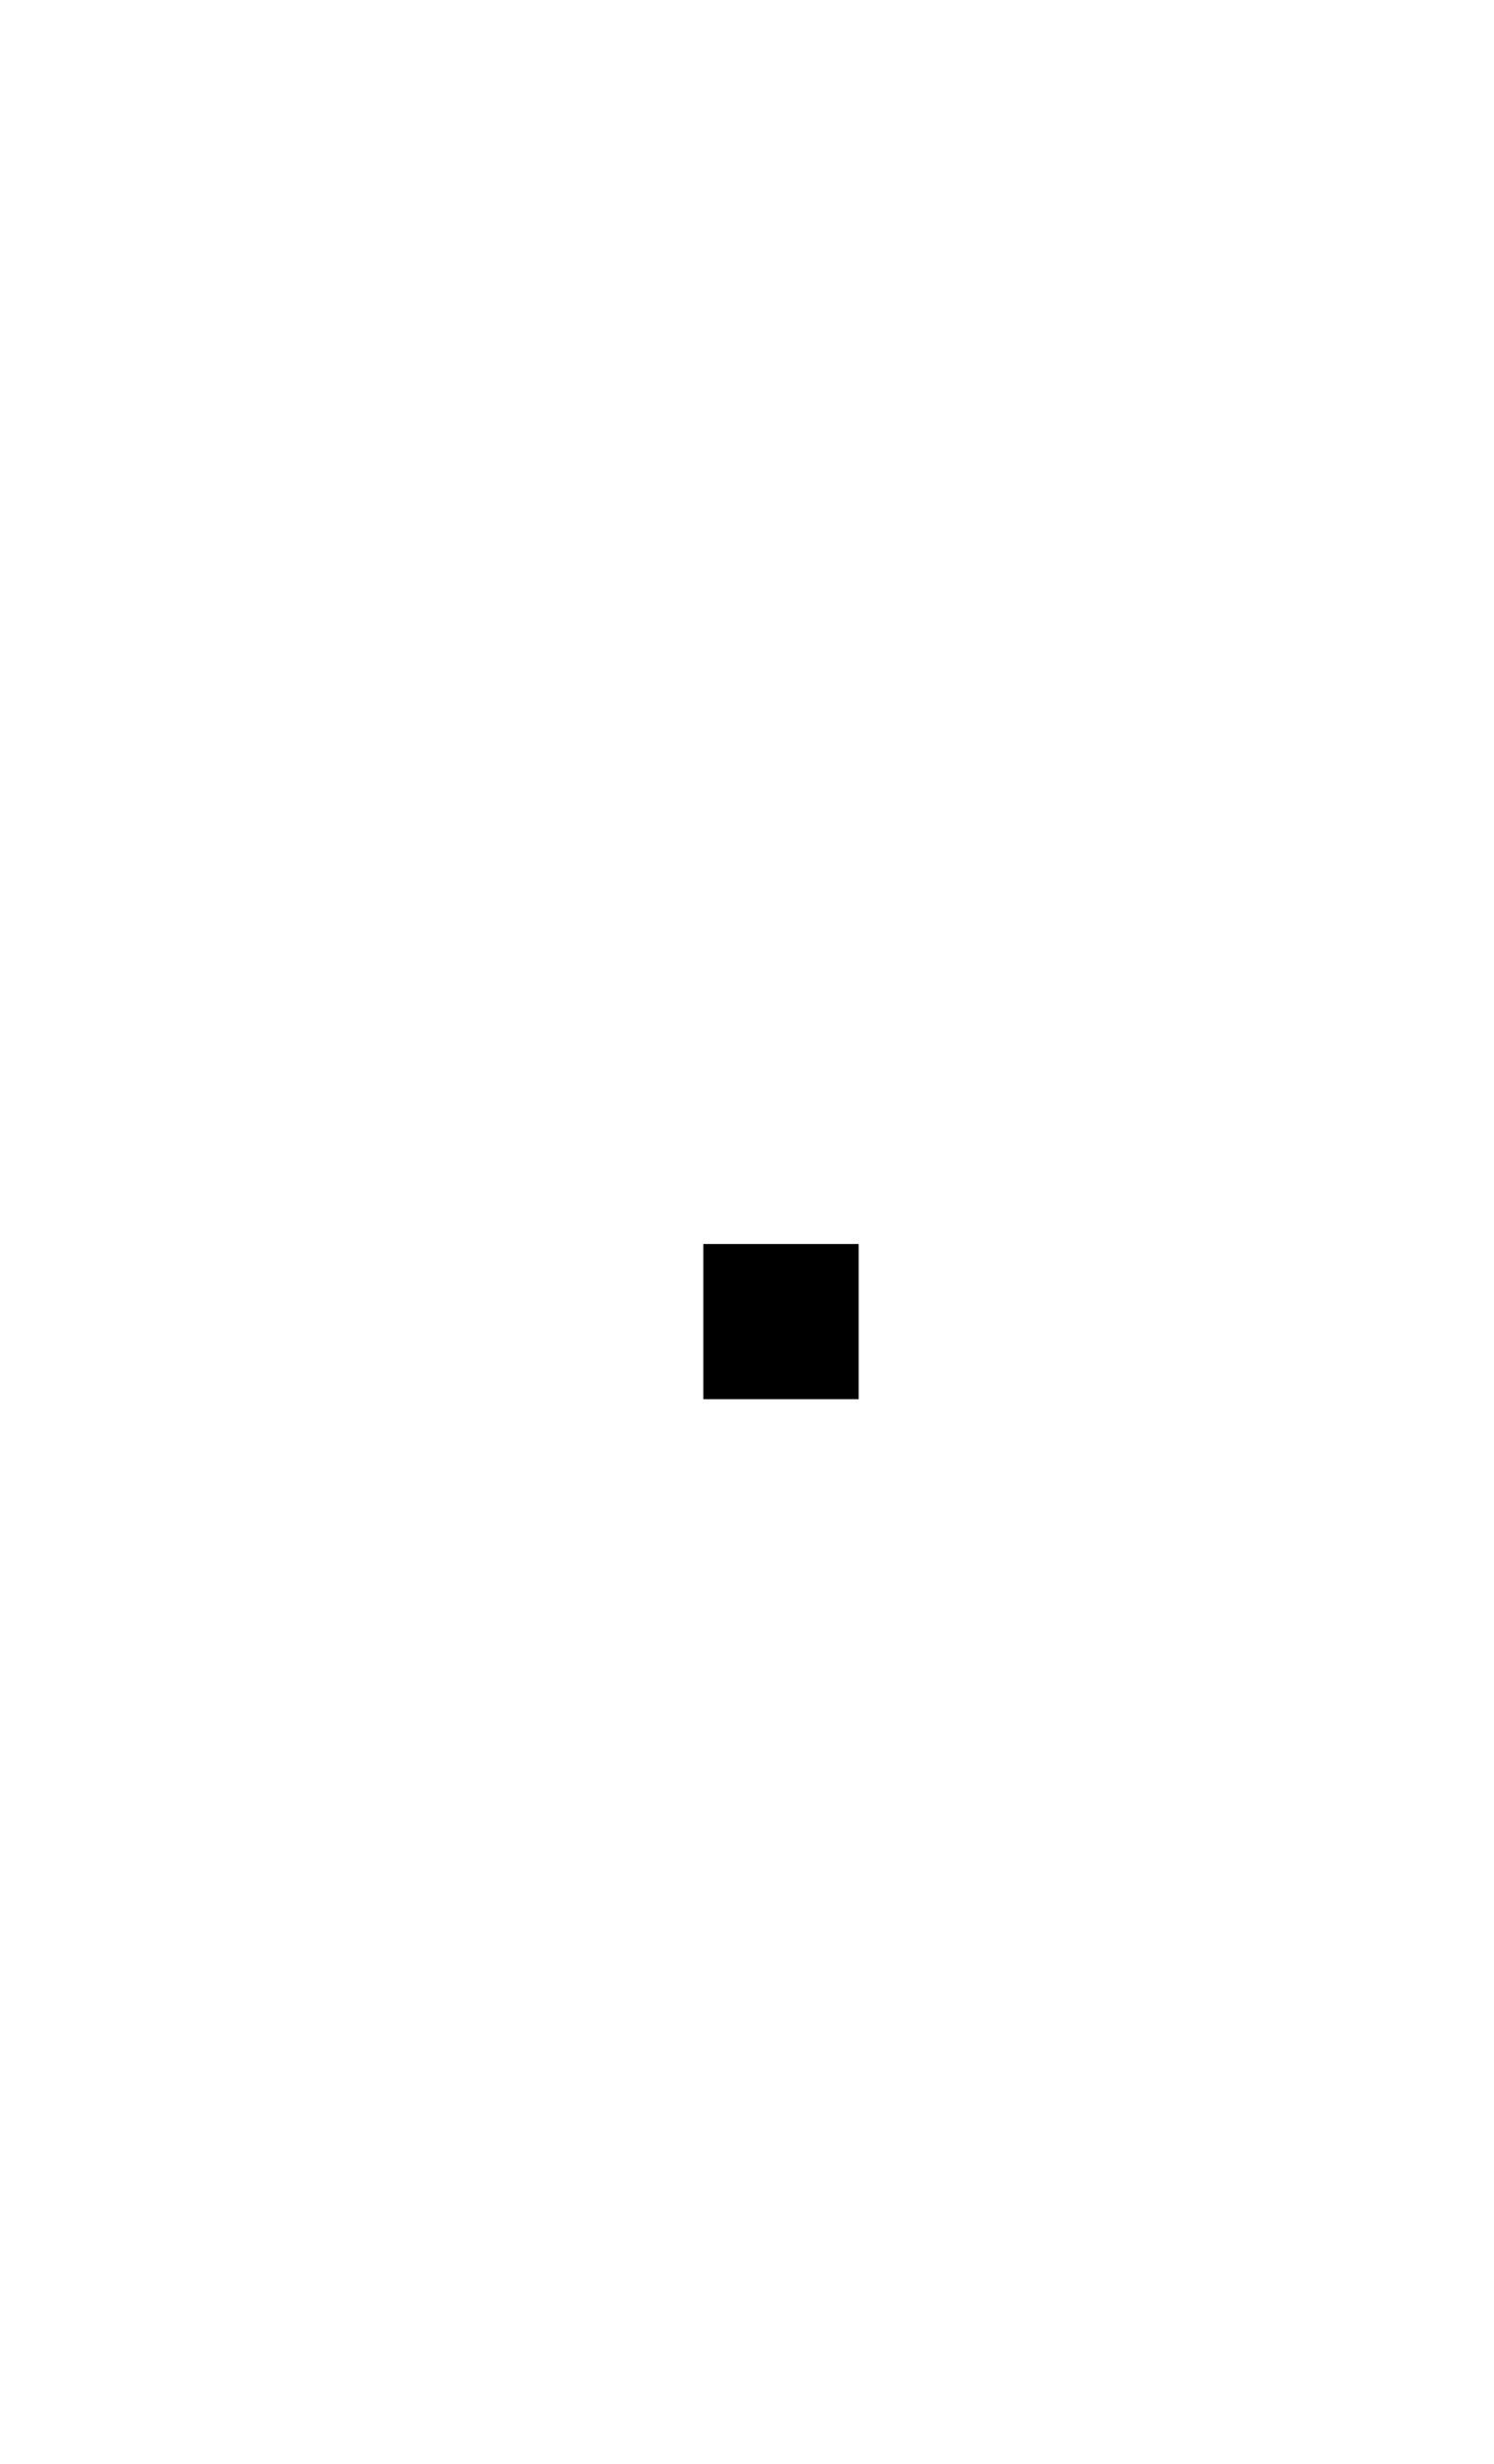
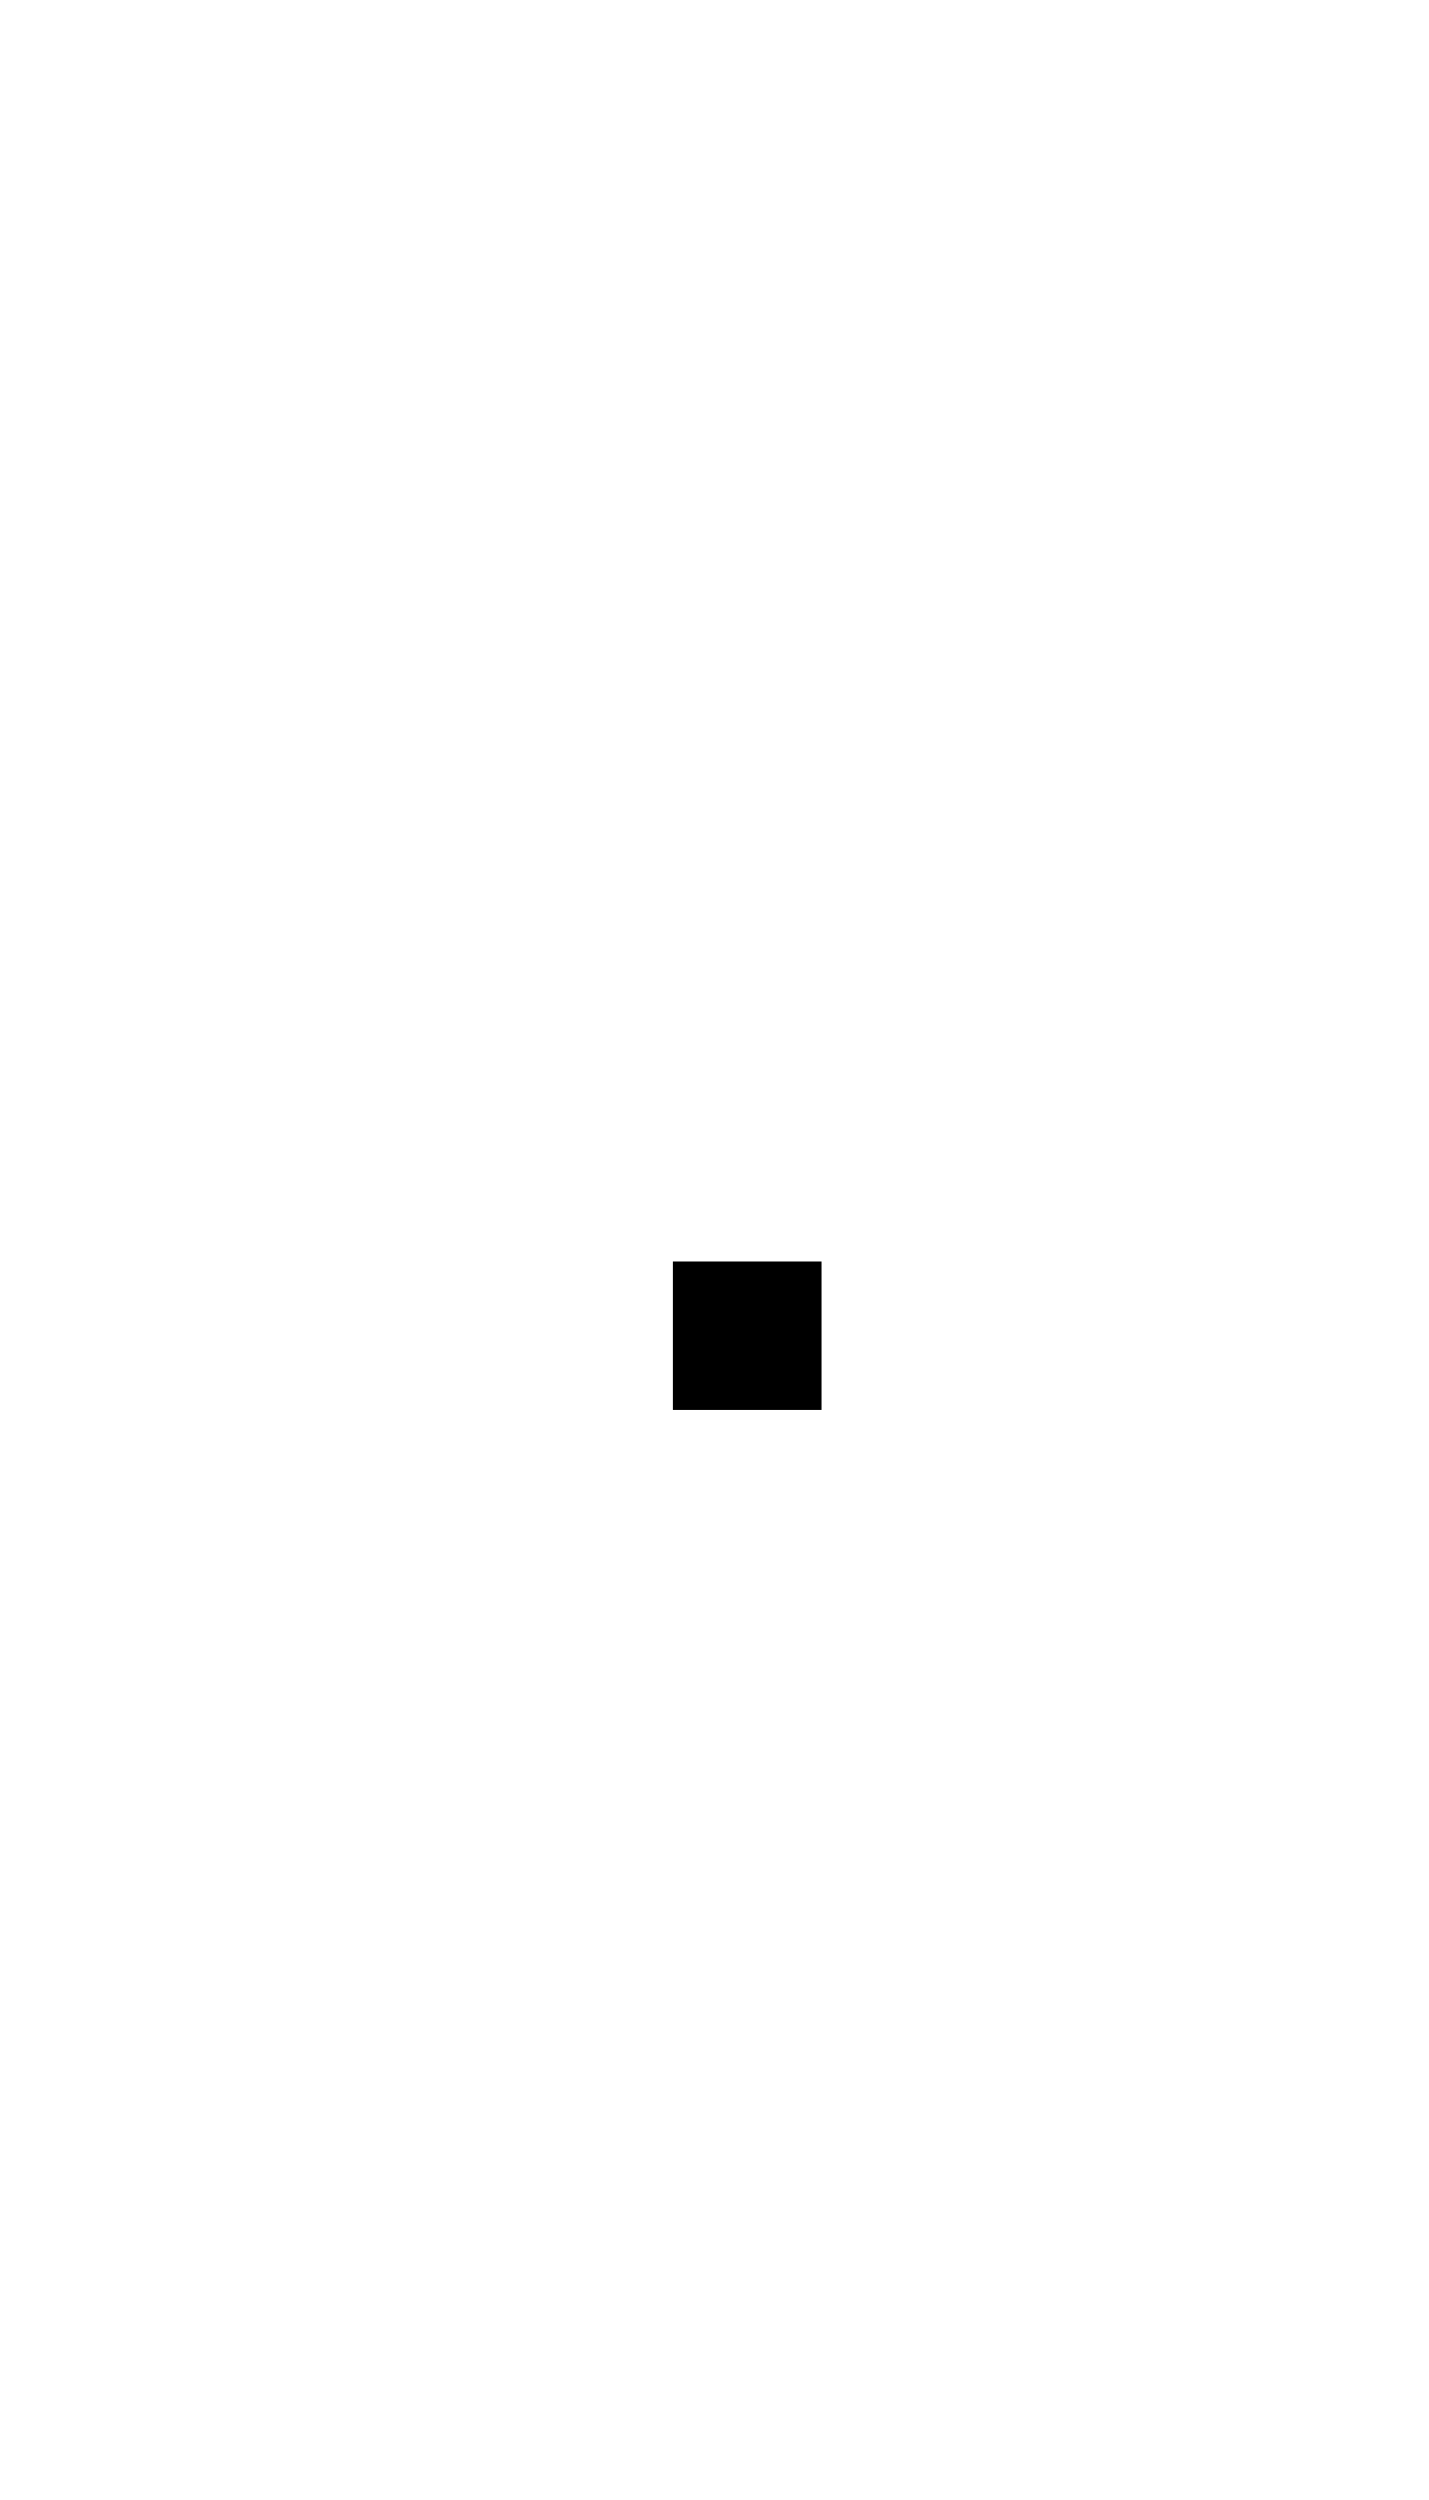
- <svg xmlns="http://www.w3.org/2000/svg" viewBox="-50 -83 100 165">
+ <svg xmlns="http://www.w3.org/2000/svg" viewBox="-50 -88 100 175">
  <style>
    .symbol {
      fill: #000;
      text-anchor: middle;
      dominant-baseline: middle;
      font-family: Helvetica, Arial, sans-serif;
    }
  </style>
  <text cx="50%" cy="50%" font-size="100" class="symbol">·</text>
</svg>
